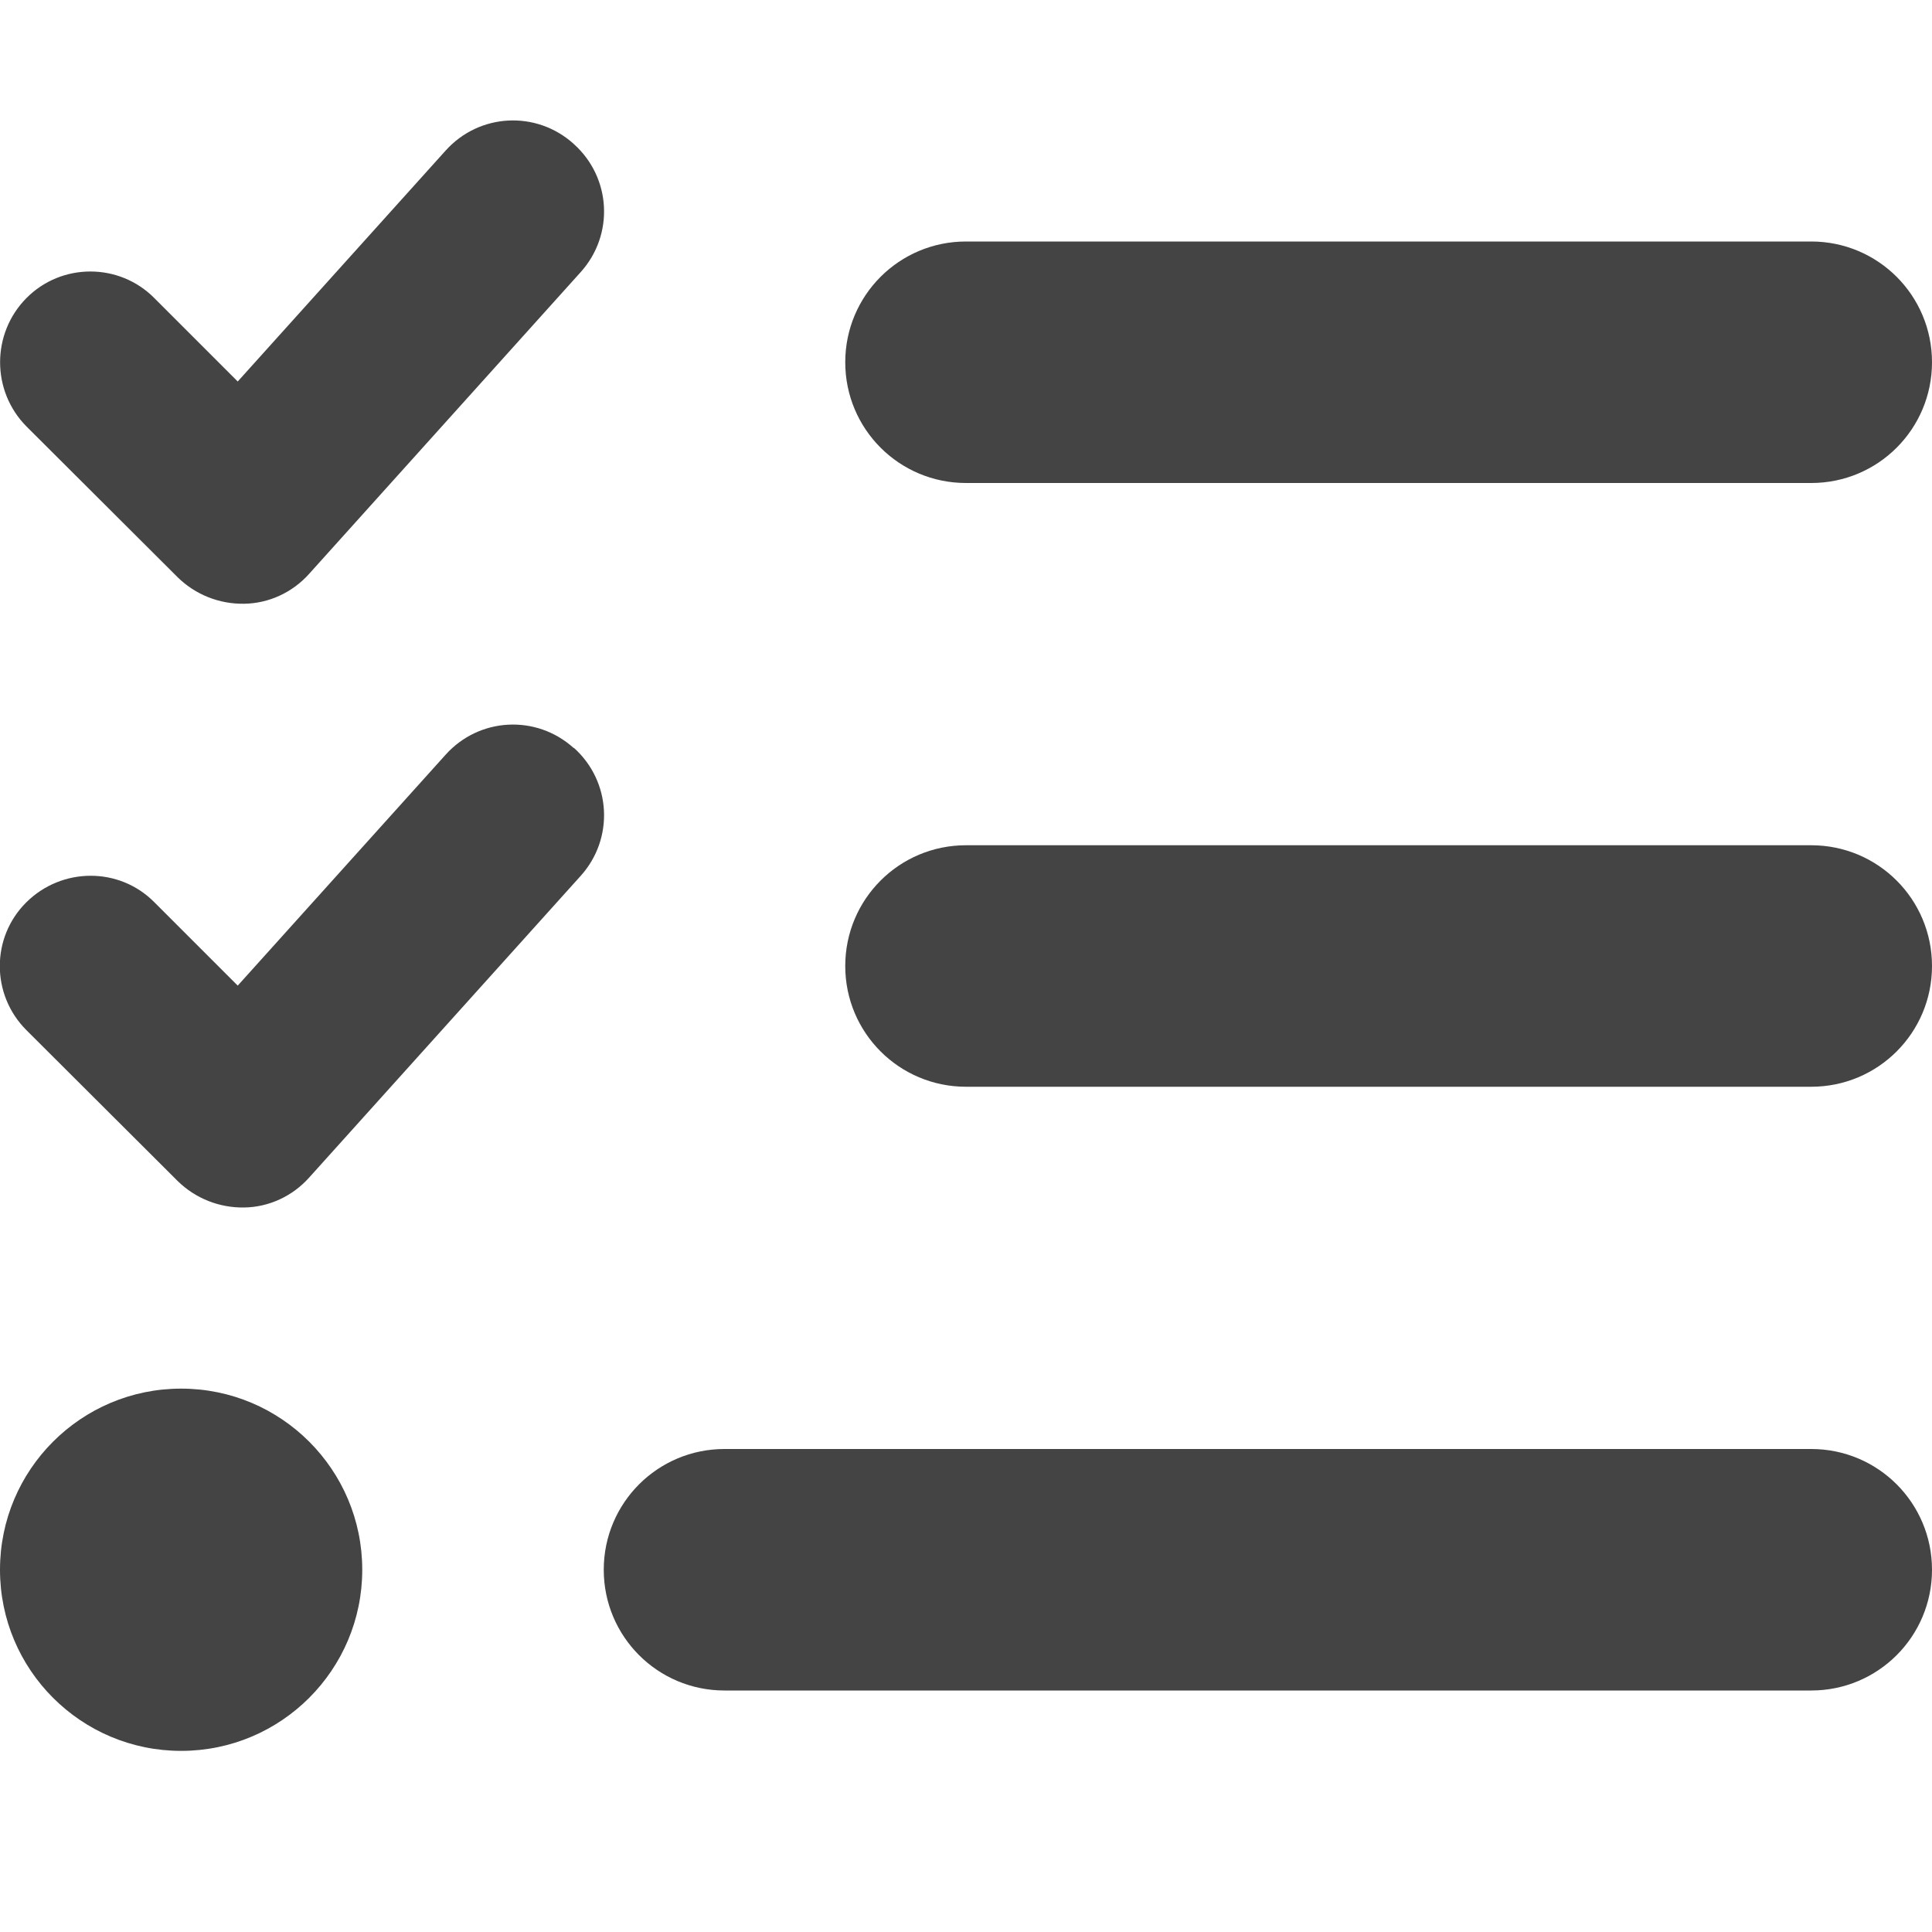
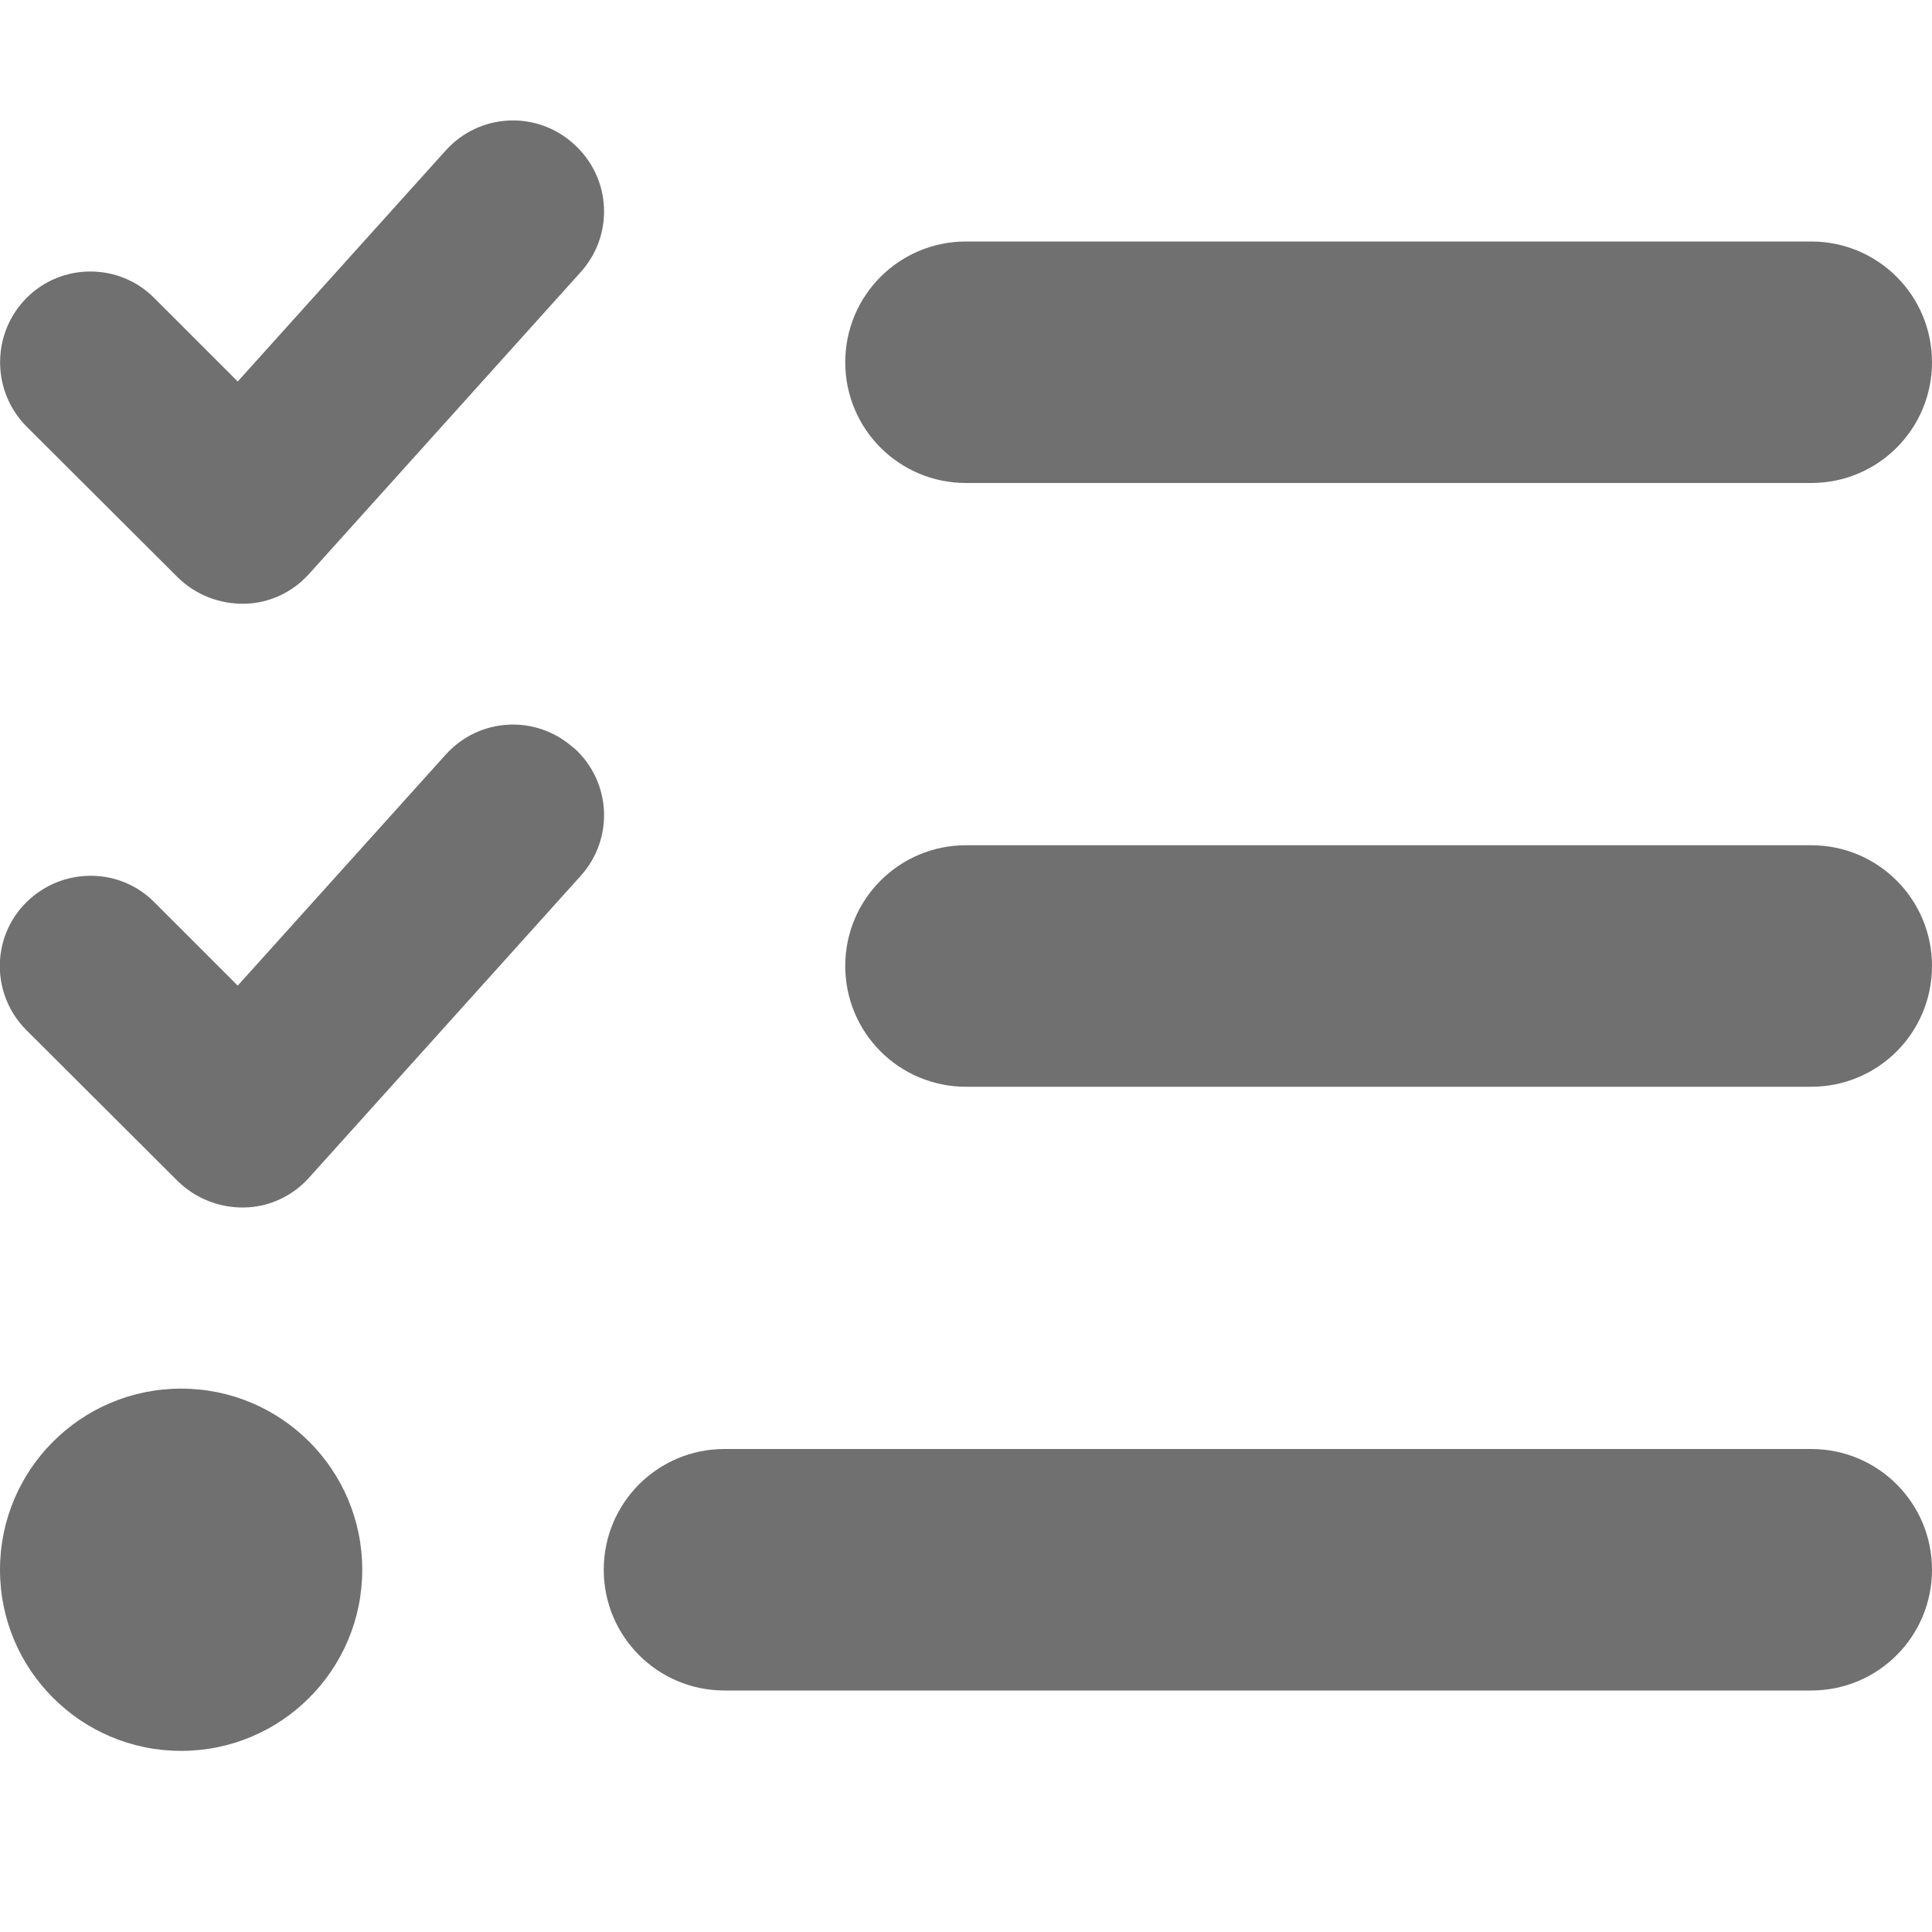
- <svg xmlns="http://www.w3.org/2000/svg" height="64" width="64" viewBox="0 0 512 512" style="padding: 5">
-   <path fill="#444444" d="M152.1 38.2c9.9 8.9 10.7 24 1.8 33.9l-72 80c-4.4 4.9-10.6 7.8-17.2 7.9s-12.9-2.4-17.6-7L7 113C-2.3 103.6-2.3 88.4 7 79s24.6-9.4 33.9 0l22.1 22.1 55.1-61.2c8.9-9.9 24-10.7 33.9-1.8zm0 160c9.9 8.9 10.7 24 1.8 33.9l-72 80c-4.4 4.9-10.6 7.8-17.2 7.9s-12.9-2.4-17.6-7L7 273c-9.4-9.4-9.4-24.6 0-33.9s24.6-9.4 33.9 0l22.1 22.1 55.1-61.2c8.9-9.9 24-10.7 33.9-1.8zM224 96c0-17.7 14.3-32 32-32H480c17.7 0 32 14.3 32 32s-14.3 32-32 32H256c-17.7 0-32-14.3-32-32zm0 160c0-17.7 14.3-32 32-32H480c17.7 0 32 14.3 32 32s-14.3 32-32 32H256c-17.7 0-32-14.3-32-32zM160 416c0-17.7 14.3-32 32-32H480c17.7 0 32 14.3 32 32s-14.3 32-32 32H192c-17.7 0-32-14.3-32-32zM48 368a48 48 0 1 1 0 96 48 48 0 1 1 0-96z" />
+ <svg xmlns="http://www.w3.org/2000/svg" viewBox="0 0 512 512" style="padding:1em">
+   <path fill="#707070" d="M152.1 38.2c9.9 8.9 10.7 24 1.8 33.9l-72 80c-4.4 4.9-10.6 7.8-17.2 7.9s-12.9-2.4-17.6-7L7 113c-9.3-9.4-9.3-24.6 0-34s24.6-9.4 33.9 0L63 101.1l55.1-61.2c8.9-9.9 24-10.7 33.9-1.8zm0 160c9.9 8.9 10.7 24 1.8 33.9l-72 80c-4.4 4.9-10.6 7.8-17.2 7.9s-12.9-2.4-17.6-7L7 273c-9.4-9.4-9.4-24.6 0-33.9s24.6-9.4 33.9 0L63 261.2l55.1-61.2c8.9-9.9 24-10.7 33.9-1.8zM224 96c0-17.7 14.3-32 32-32h224c17.7 0 32 14.3 32 32s-14.3 32-32 32H256c-17.7 0-32-14.3-32-32zm0 160c0-17.7 14.3-32 32-32h224c17.7 0 32 14.3 32 32s-14.3 32-32 32H256c-17.7 0-32-14.3-32-32zm-64 160c0-17.7 14.3-32 32-32h288c17.7 0 32 14.3 32 32s-14.3 32-32 32H192c-17.7 0-32-14.3-32-32zM48 368a48 48 0 1 1 0 96 48 48 0 1 1 0-96z" />
</svg>
